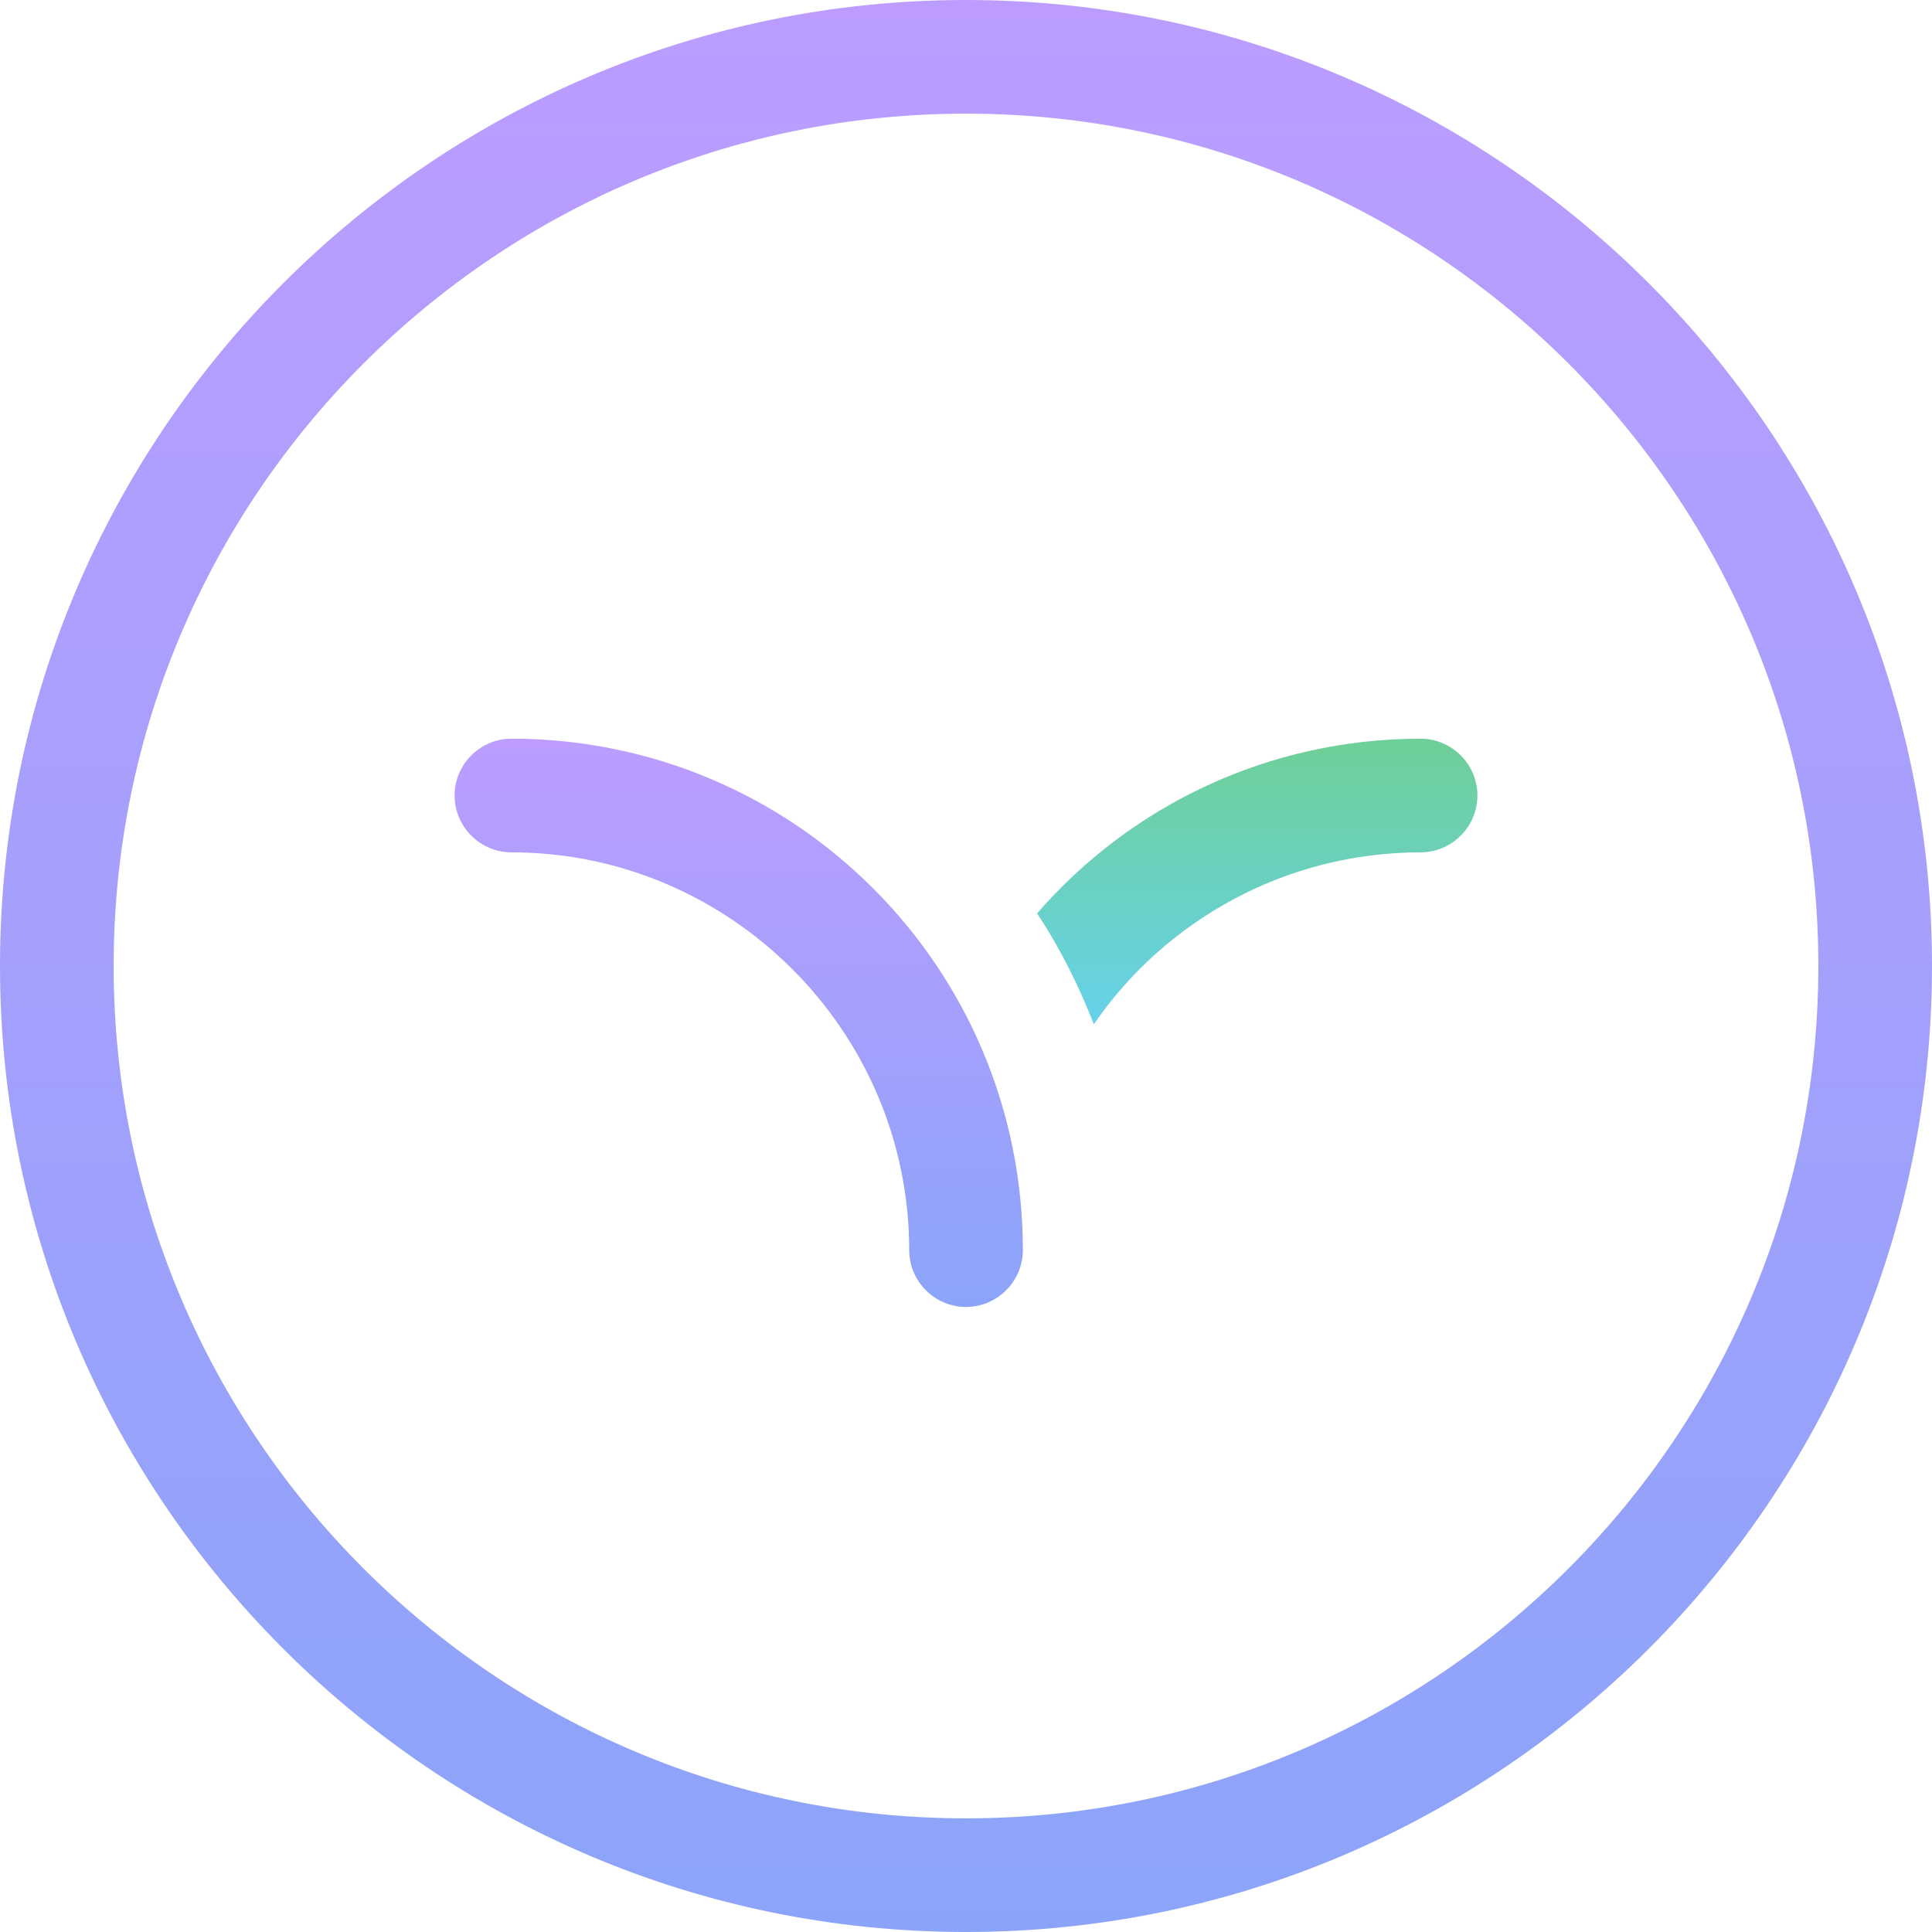
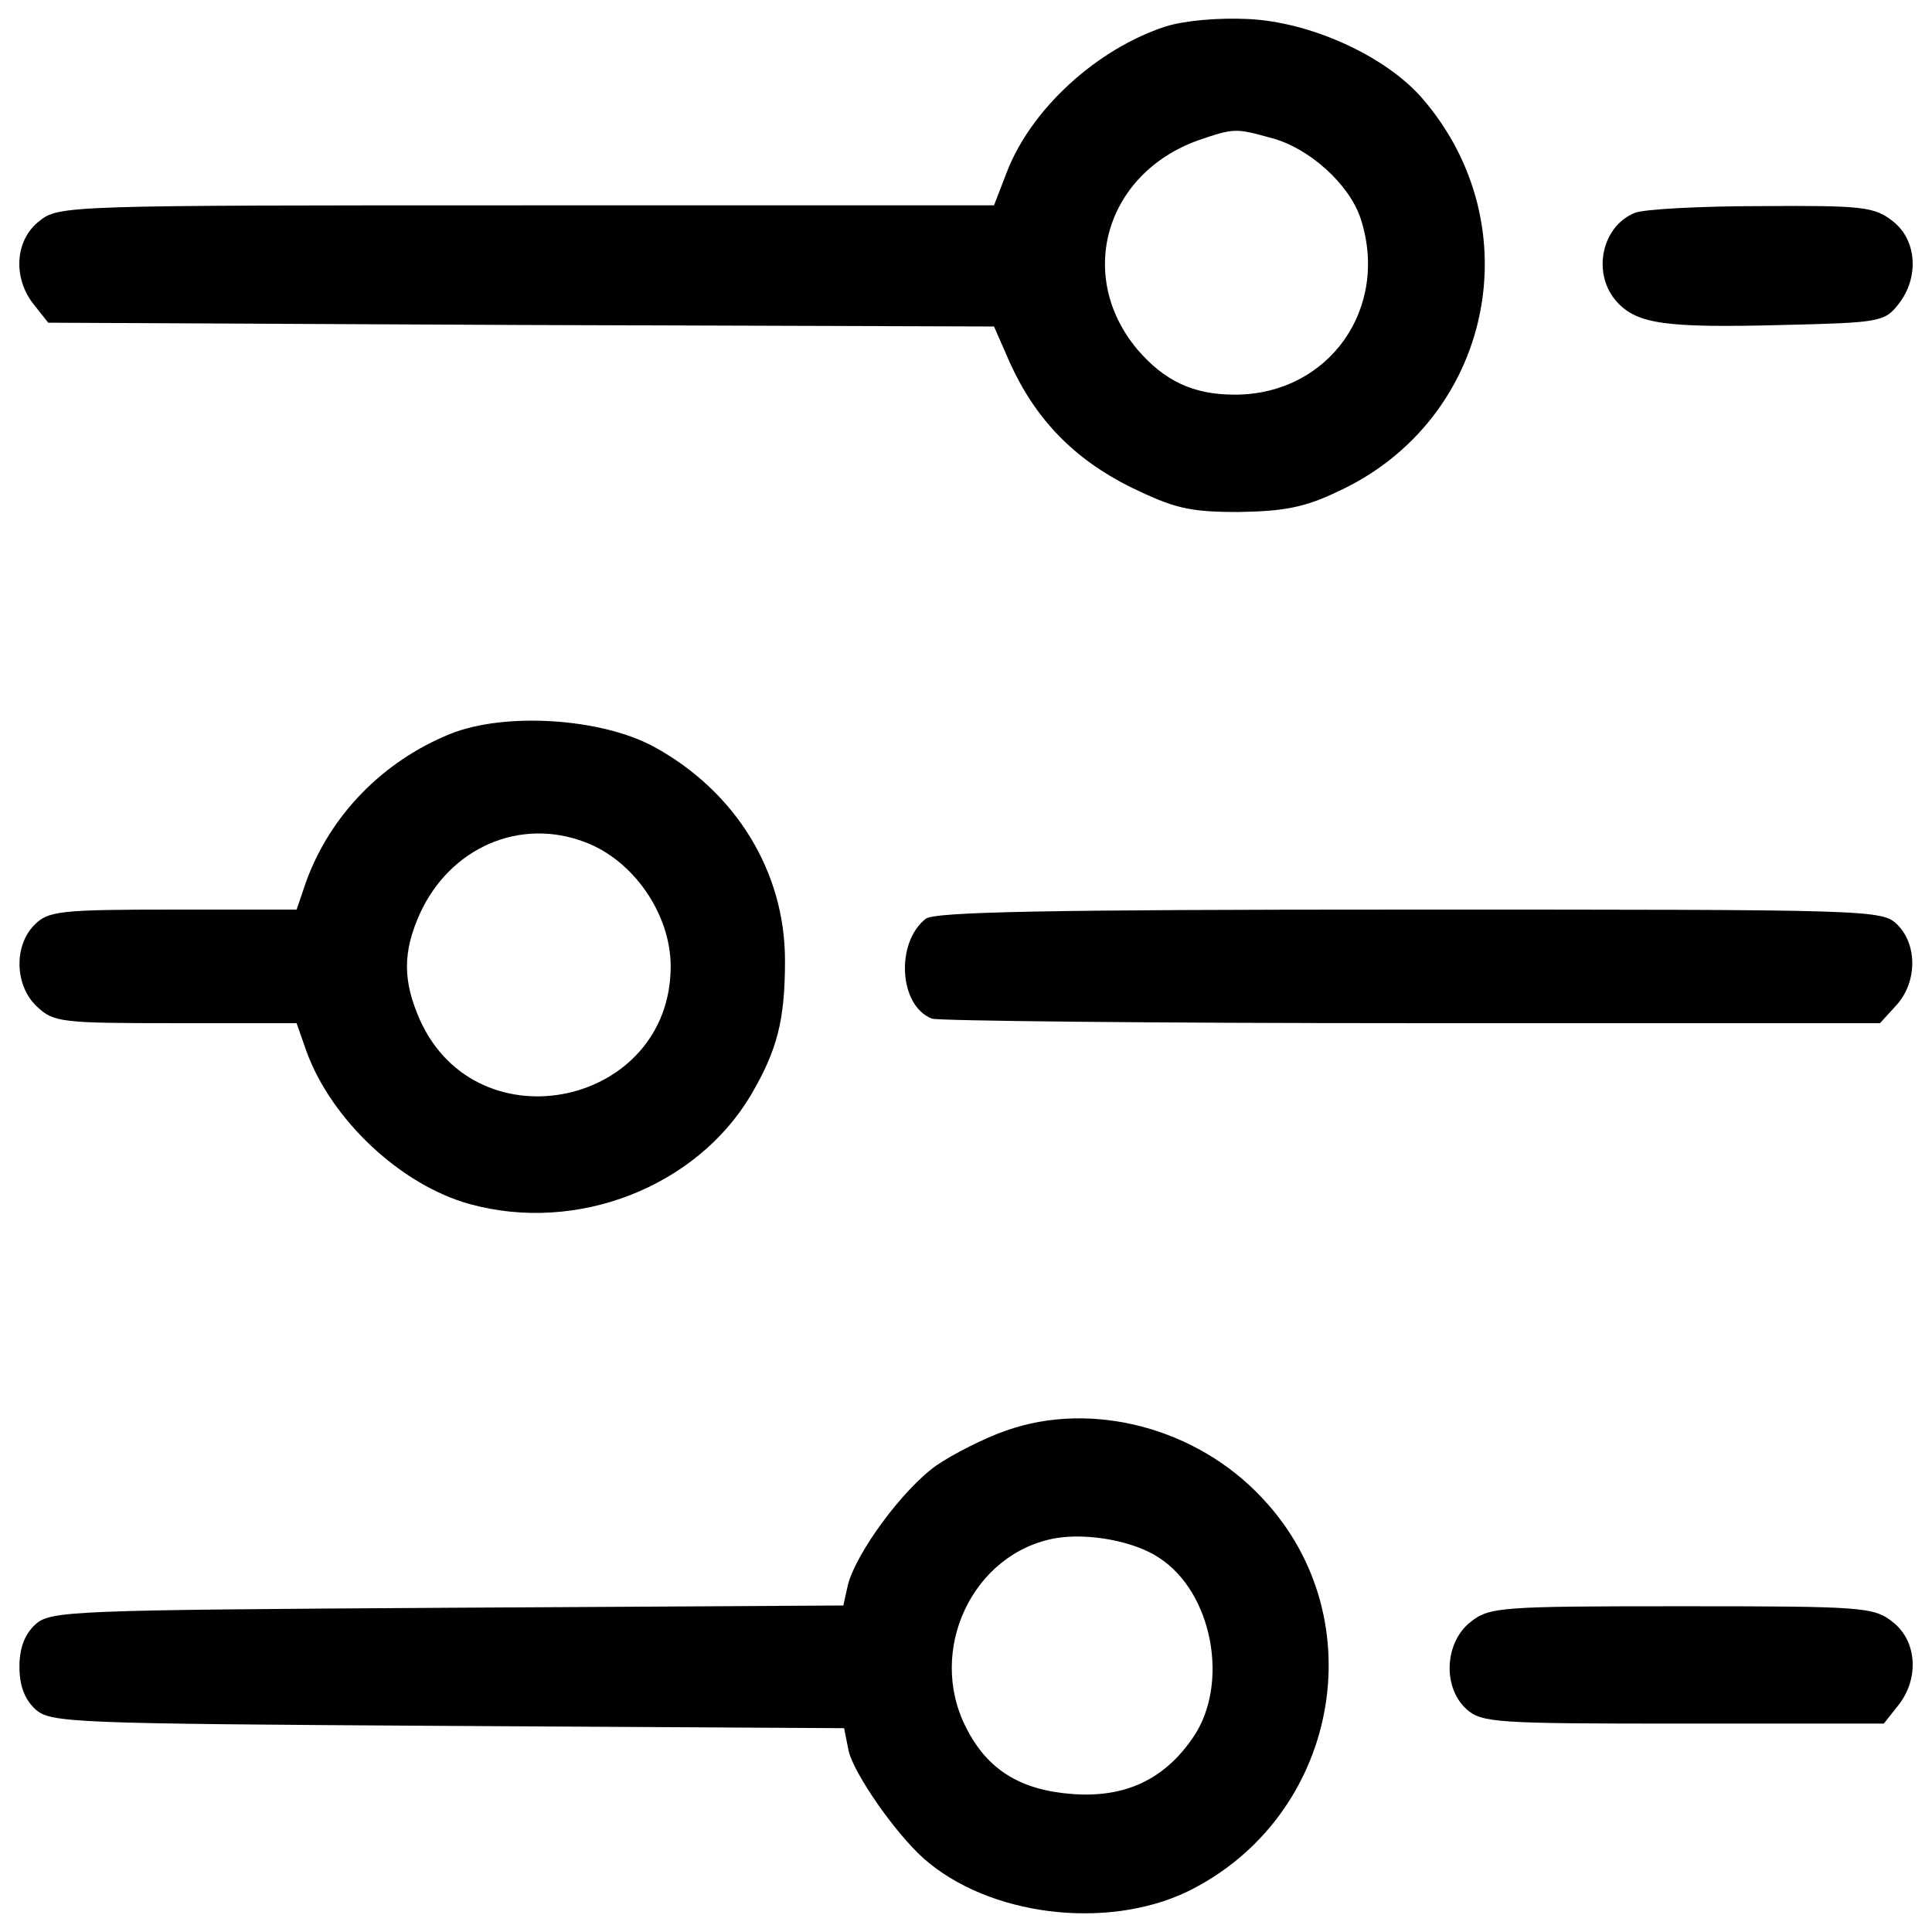
- <svg xmlns="http://www.w3.org/2000/svg" width="40" height="40" viewBox="0 0 40 40" fill="none" version="1.1" id="svg59">
-   <path d="M20 27.059C19.353 27.059 18.824 26.529 18.824 25.882C18.824 21.353 15.118 17.647 10.589 17.647C9.942 17.647 9.412 17.117 9.412 16.47C9.412 15.823 9.942 15.294 10.589 15.294C16.442 15.294 21.177 20.029 21.177 25.882C21.177 26.529 20.647 27.059 20 27.059Z" fill="url(#paint0_linear_142502_158)" id="path36" />
-   <path d="M30.588 16.47C30.588 17.117 30.059 17.647 29.412 17.647C26.618 17.647 24.118 19.059 22.647 21.206C22.324 20.382 21.941 19.617 21.471 18.912C23.412 16.676 26.265 15.294 29.412 15.294C30.059 15.294 30.588 15.823 30.588 16.47Z" fill="url(#paint1_linear_142502_158)" id="path38" />
-   <path d="M20 40C8.971 40 0 31.029 0 20C0 8.971 8.971 0 20 0C31.029 0 40 8.971 40 20C40 31.029 31.029 40 20 40ZM20 2.353C10.265 2.353 2.353 10.265 2.353 20C2.353 29.735 10.265 37.647 20 37.647C29.735 37.647 37.647 29.735 37.647 20C37.647 10.265 29.735 2.353 20 2.353Z" fill="url(#paint2_linear_142502_158)" id="path40" />
-   <defs id="defs57">
-     <linearGradient id="paint0_linear_142502_158" x1="15.294" y1="15.294" x2="15.294" y2="27.059" gradientUnits="userSpaceOnUse">
-       <stop stop-color="#BC9CFF" id="stop42" />
-       <stop offset="1" stop-color="#8BA4F9" id="stop44" />
-     </linearGradient>
-     <linearGradient id="paint1_linear_142502_158" x1="26.029" y1="15.294" x2="26.029" y2="21.206" gradientUnits="userSpaceOnUse">
-       <stop stop-color="#6FCF97" id="stop47" />
-       <stop offset="1" stop-color="#66D2EA" id="stop49" />
-     </linearGradient>
-     <linearGradient id="paint2_linear_142502_158" x1="20" y1="0" x2="20" y2="40" gradientUnits="userSpaceOnUse">
-       <stop stop-color="#BC9CFF" id="stop52" />
-       <stop offset="1" stop-color="#8BA4F9" id="stop54" />
-     </linearGradient>
-   </defs>
+ <svg xmlns="http://www.w3.org/2000/svg" version="1.1" x="0px" y="0px" viewBox="0 0 1000 1000" enable-background="new 0 0 1000 1000" xml:space="preserve">
+   <g>
+     <g transform="translate(0,511) scale(0.1,-0.1)">
+       <path d="M6030.8,4972.2c-356.7-117.6-693.8-427.2-819.2-752.5l-66.6-172.5H2726.7c-2387,0-2422.3,0-2524.2-82.3c-125.4-98-137.2-294-27.4-431.1l74.5-94.1l2445.8-11.8l2449.7-7.8l82.3-188.1c133.3-294,333.2-497.8,623.2-642.8c227.3-109.7,301.8-129.3,560.5-129.3c235.2,3.9,341,23.5,513.4,105.8c799.6,368.4,1011.3,1379.7,431.2,2042.1c-192,215.6-572.2,388-893.6,403.7C6305.2,5019.2,6128.8,5003.5,6030.8,4972.2z M6579.6,4396c196-50.9,403.7-239.1,462.5-415.5c152.9-466.4-164.6-913.2-650.6-913.2c-215.6,0-364.5,70.5-505.6,235.2c-317.5,380.2-164.6,909.3,317.5,1081.8C6387.5,4447,6395.3,4447,6579.6,4396z" />
+       <path d="M8460.9,4008c-172.4-70.5-223.4-317.5-90.1-462.5c105.8-113.7,254.8-133.3,858.4-117.6c493.8,11.8,525.2,15.7,595.7,105.8c109.8,137.2,98,333.2-27.4,431.1c-94.1,74.5-156.8,82.3-678.1,78.4C8805.8,4043.3,8508,4027.6,8460.9,4008z" />
+       <path d="M2330.8,1311.4C1982,1170.3,1711.5,892,1586.1,551L1535.2,402H896.3c-587.9,0-646.7-7.8-717.3-78.4C69.3,213.9,77.1,6.2,190.8-99.6C277-182,320.1-185.9,908-185.9h627.1l50.9-145c129.4-356.7,489.9-693.8,846.6-791.7c556.6-152.8,1171.9,90.1,1454.1,564.4c137.2,235.2,176.4,388,176.4,697.6c0,458.6-254.8,874.1-678.1,1105.3C3110.8,1393.7,2613,1425,2330.8,1311.4z M3028.5,750.9c250.8-94.1,442.9-372.4,442.9-642.8c0-721.2-999.5-936.8-1297.4-278.3c-90.1,203.8-90.1,352.8,0,552.7C2330.8,723.4,2691.4,880.2,3028.5,750.9z" />
+       <path d="M4792.3,355c-156.8-121.5-141.1-450.7,31.3-517.4c35.3-11.8,1152.4-23.5,2485-23.5h2422.2l82.3,90.1c109.7,117.6,113.7,313.5,7.8,419.4C9742.6,402,9691.7,402,7300.8,402C5407.6,402,4843.2,390.3,4792.3,355z" />
+       <path d="M5207.7-2294.6c-113.7-39.2-274.4-121.5-360.6-180.3c-172.5-121.5-415.5-450.7-458.6-619.3L4365-3200l-2049.9-11.8c-1951.9-11.8-2053.8-15.7-2132.2-86.2c-54.9-51-82.3-121.5-82.3-219.5c0-98,27.4-168.5,82.3-219.5c78.4-70.5,180.3-74.5,2132.2-86.2L4369-3835l23.5-117.6c27.4-117.6,239.1-423.3,388-556.5c337.1-297.9,944.6-372.3,1364-172.5c780,380.2,979.9,1407.1,391.9,2034.3C6195.4-2278.9,5650.6-2137.8,5207.7-2294.6z M5999.5-2953.1c278.3-180.3,364.5-654.5,176.4-928.9c-148.9-219.5-352.8-313.6-623.2-294c-270.4,19.6-442.9,125.4-552.6,344.9c-203.8,399.8,35.3,905.4,466.4,979.9C5635-2823.7,5870.1-2866.8,5999.5-2953.1z" />
+       <path d="M7610.4-3286.2c-133.2-105.8-145-337.1-19.6-450.7c78.4-70.5,156.8-74.5,1121-74.5h1038.7l74.5,94.1c109.8,137.2,98,333.1-27.4,431.1c-98,78.4-152.9,82.3-1093.6,82.3C7763.3-3203.9,7708.4-3207.8,7610.4-3286.2z" />
+     </g>
+   </g>
</svg>
